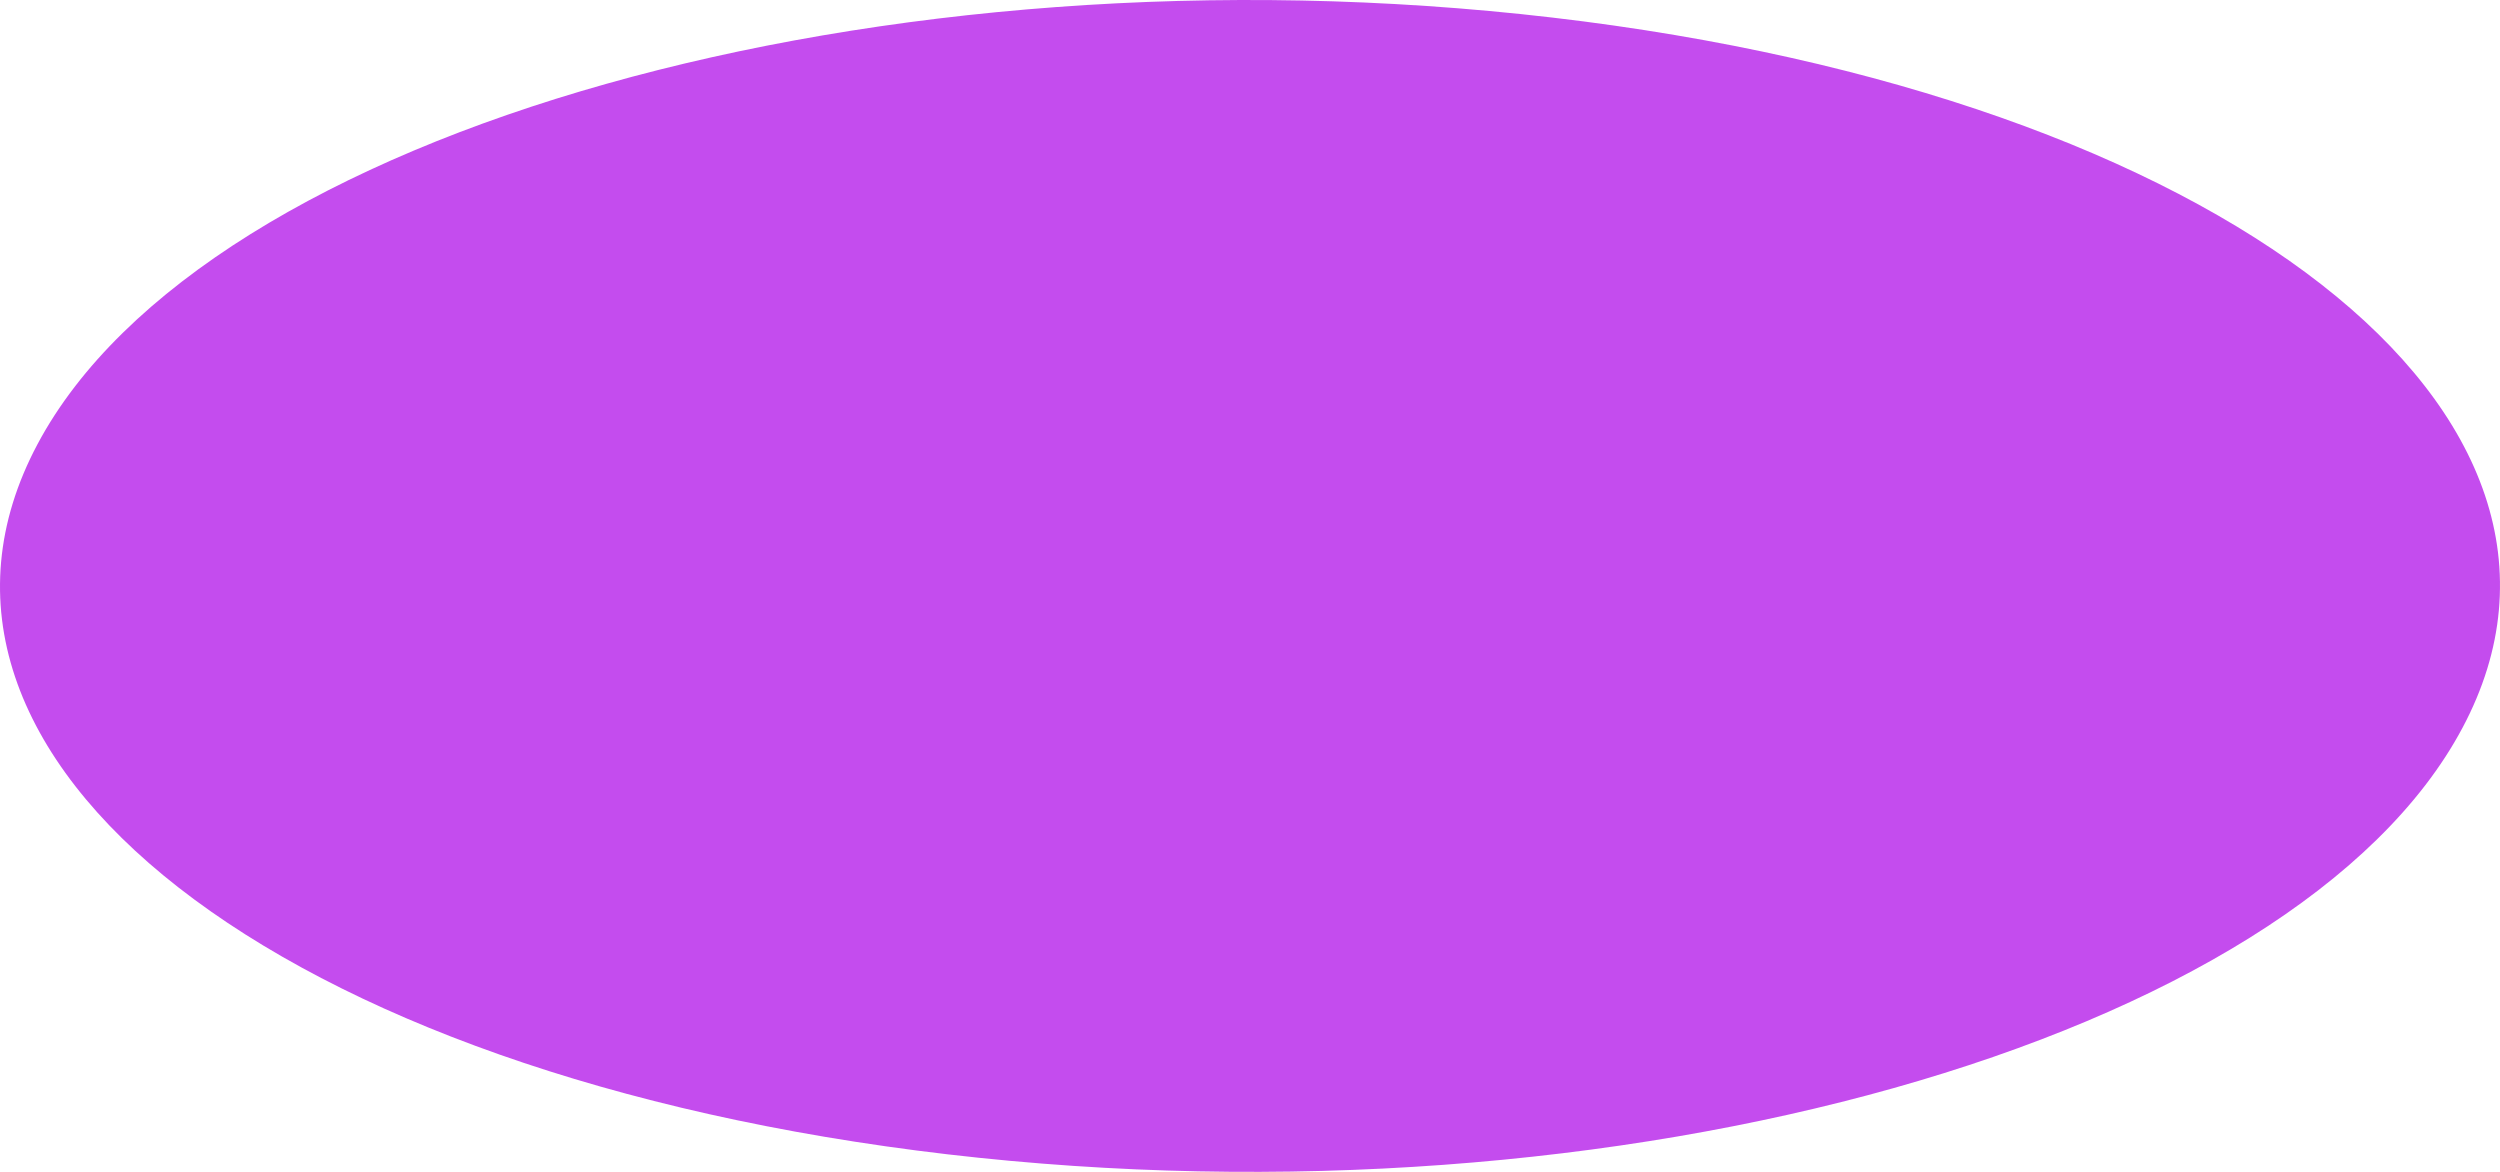
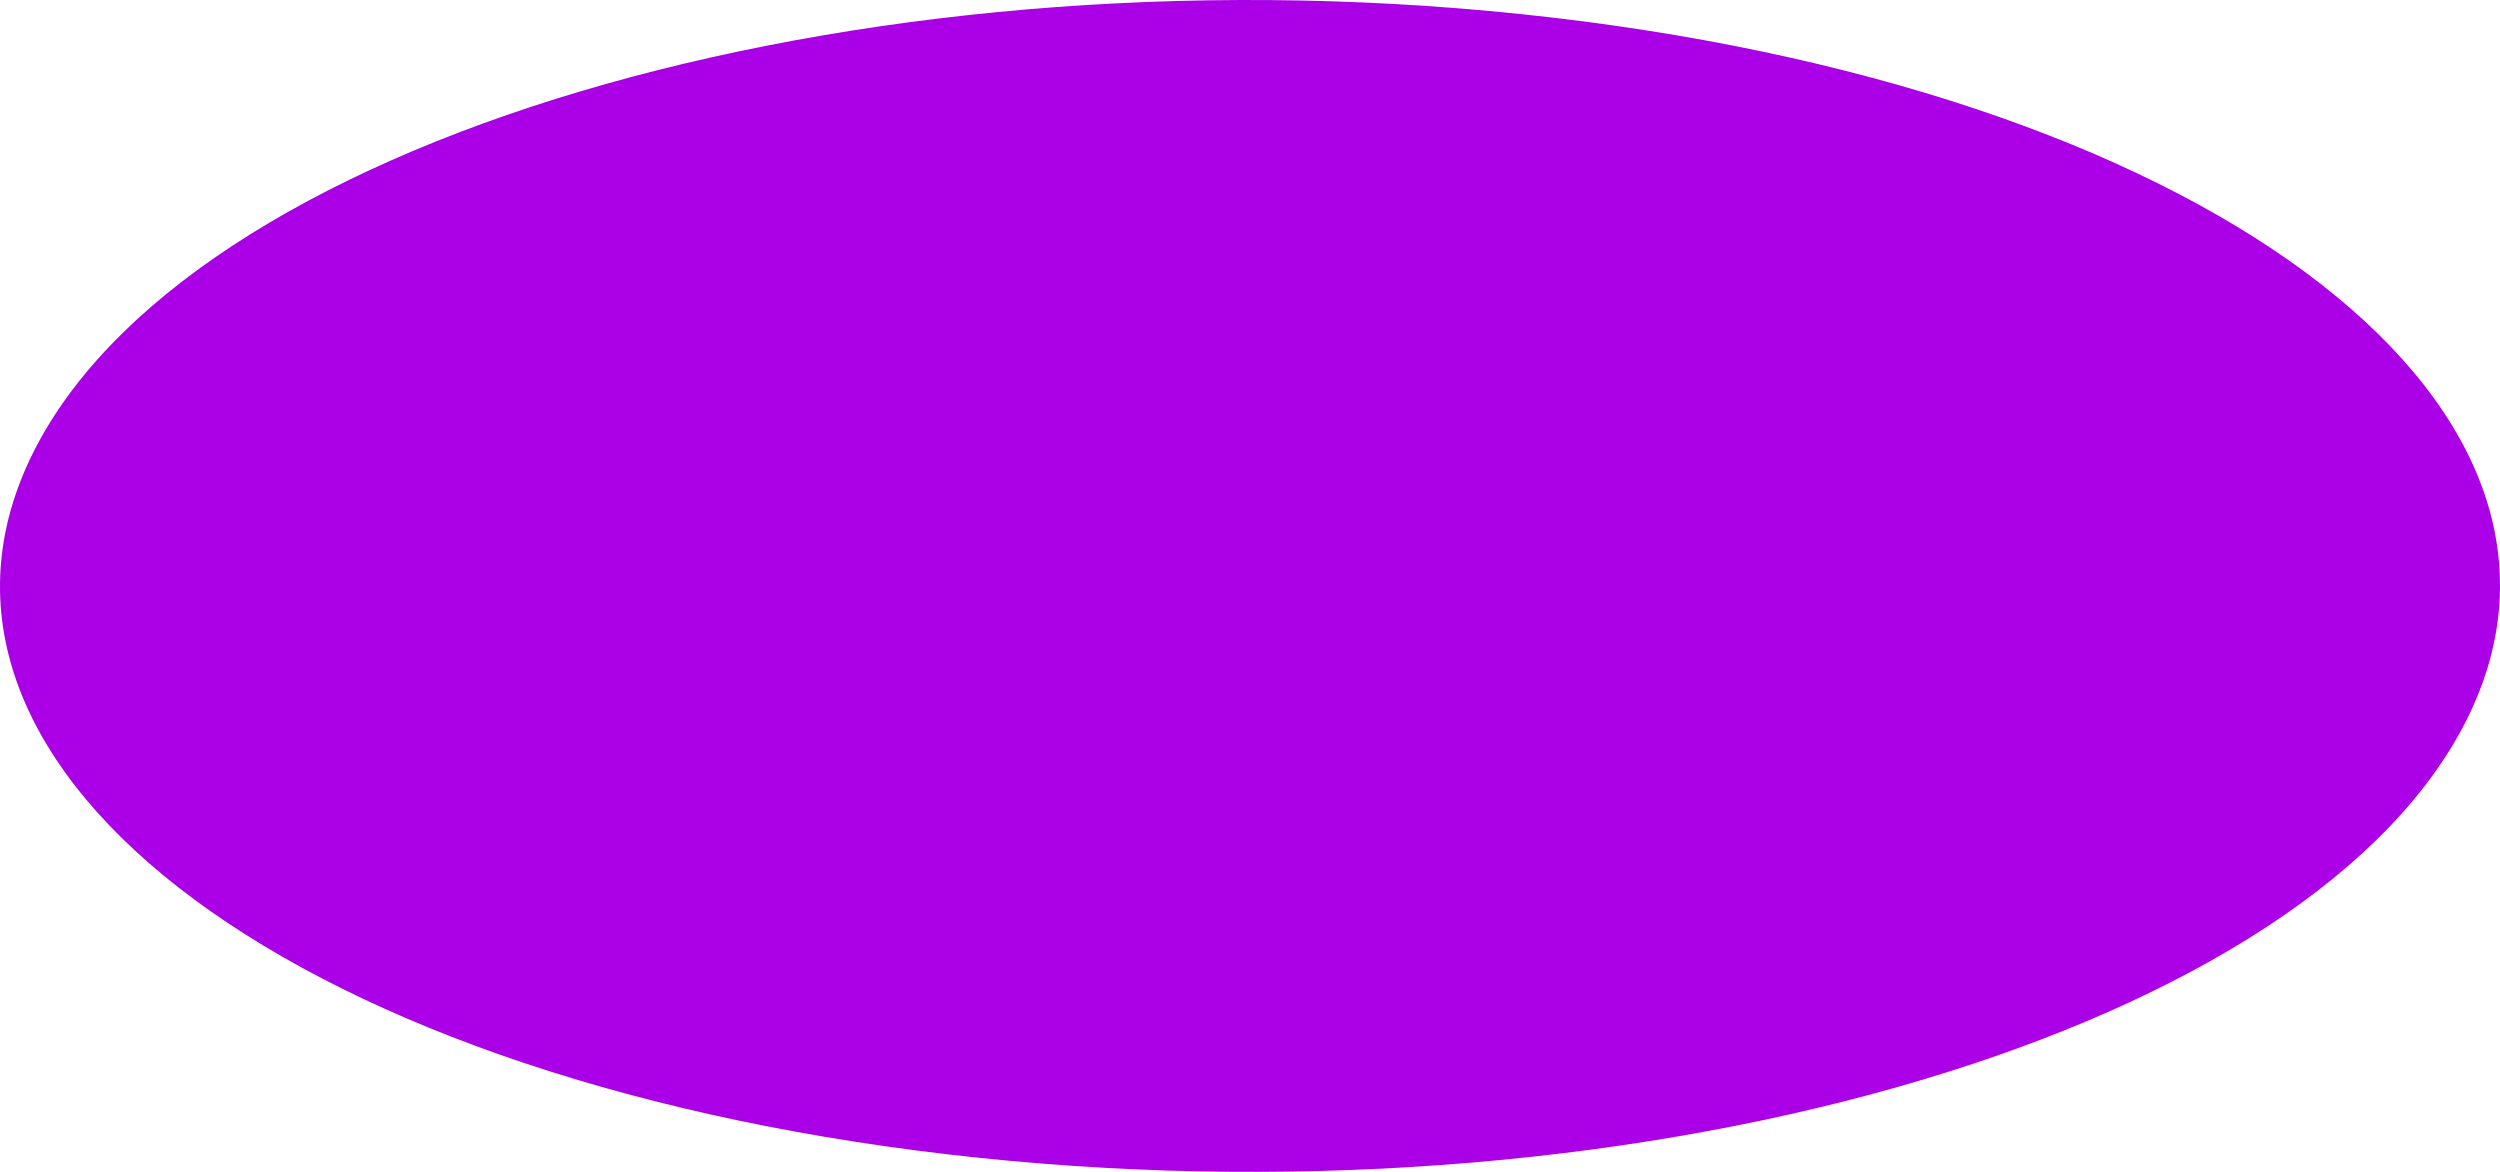
<svg xmlns="http://www.w3.org/2000/svg" width="160" height="75" viewBox="0 0 160 75" fill="none">
-   <path opacity="0.7" d="M157.602 46.575C146.924 66.663 103.507 78.889 60.64 73.876C17.774 68.863 -8.296 48.521 2.399 28.431C13.094 8.342 56.49 -3.89 99.347 1.124C142.204 6.138 168.298 26.481 157.602 46.575Z" fill="#AB00E7" />
+   <path d="M157.602 46.575C146.924 66.663 103.507 78.889 60.64 73.876C17.774 68.863 -8.296 48.521 2.399 28.431C13.094 8.342 56.49 -3.89 99.347 1.124C142.204 6.138 168.298 26.481 157.602 46.575Z" fill="#AB00E7" />
</svg>
